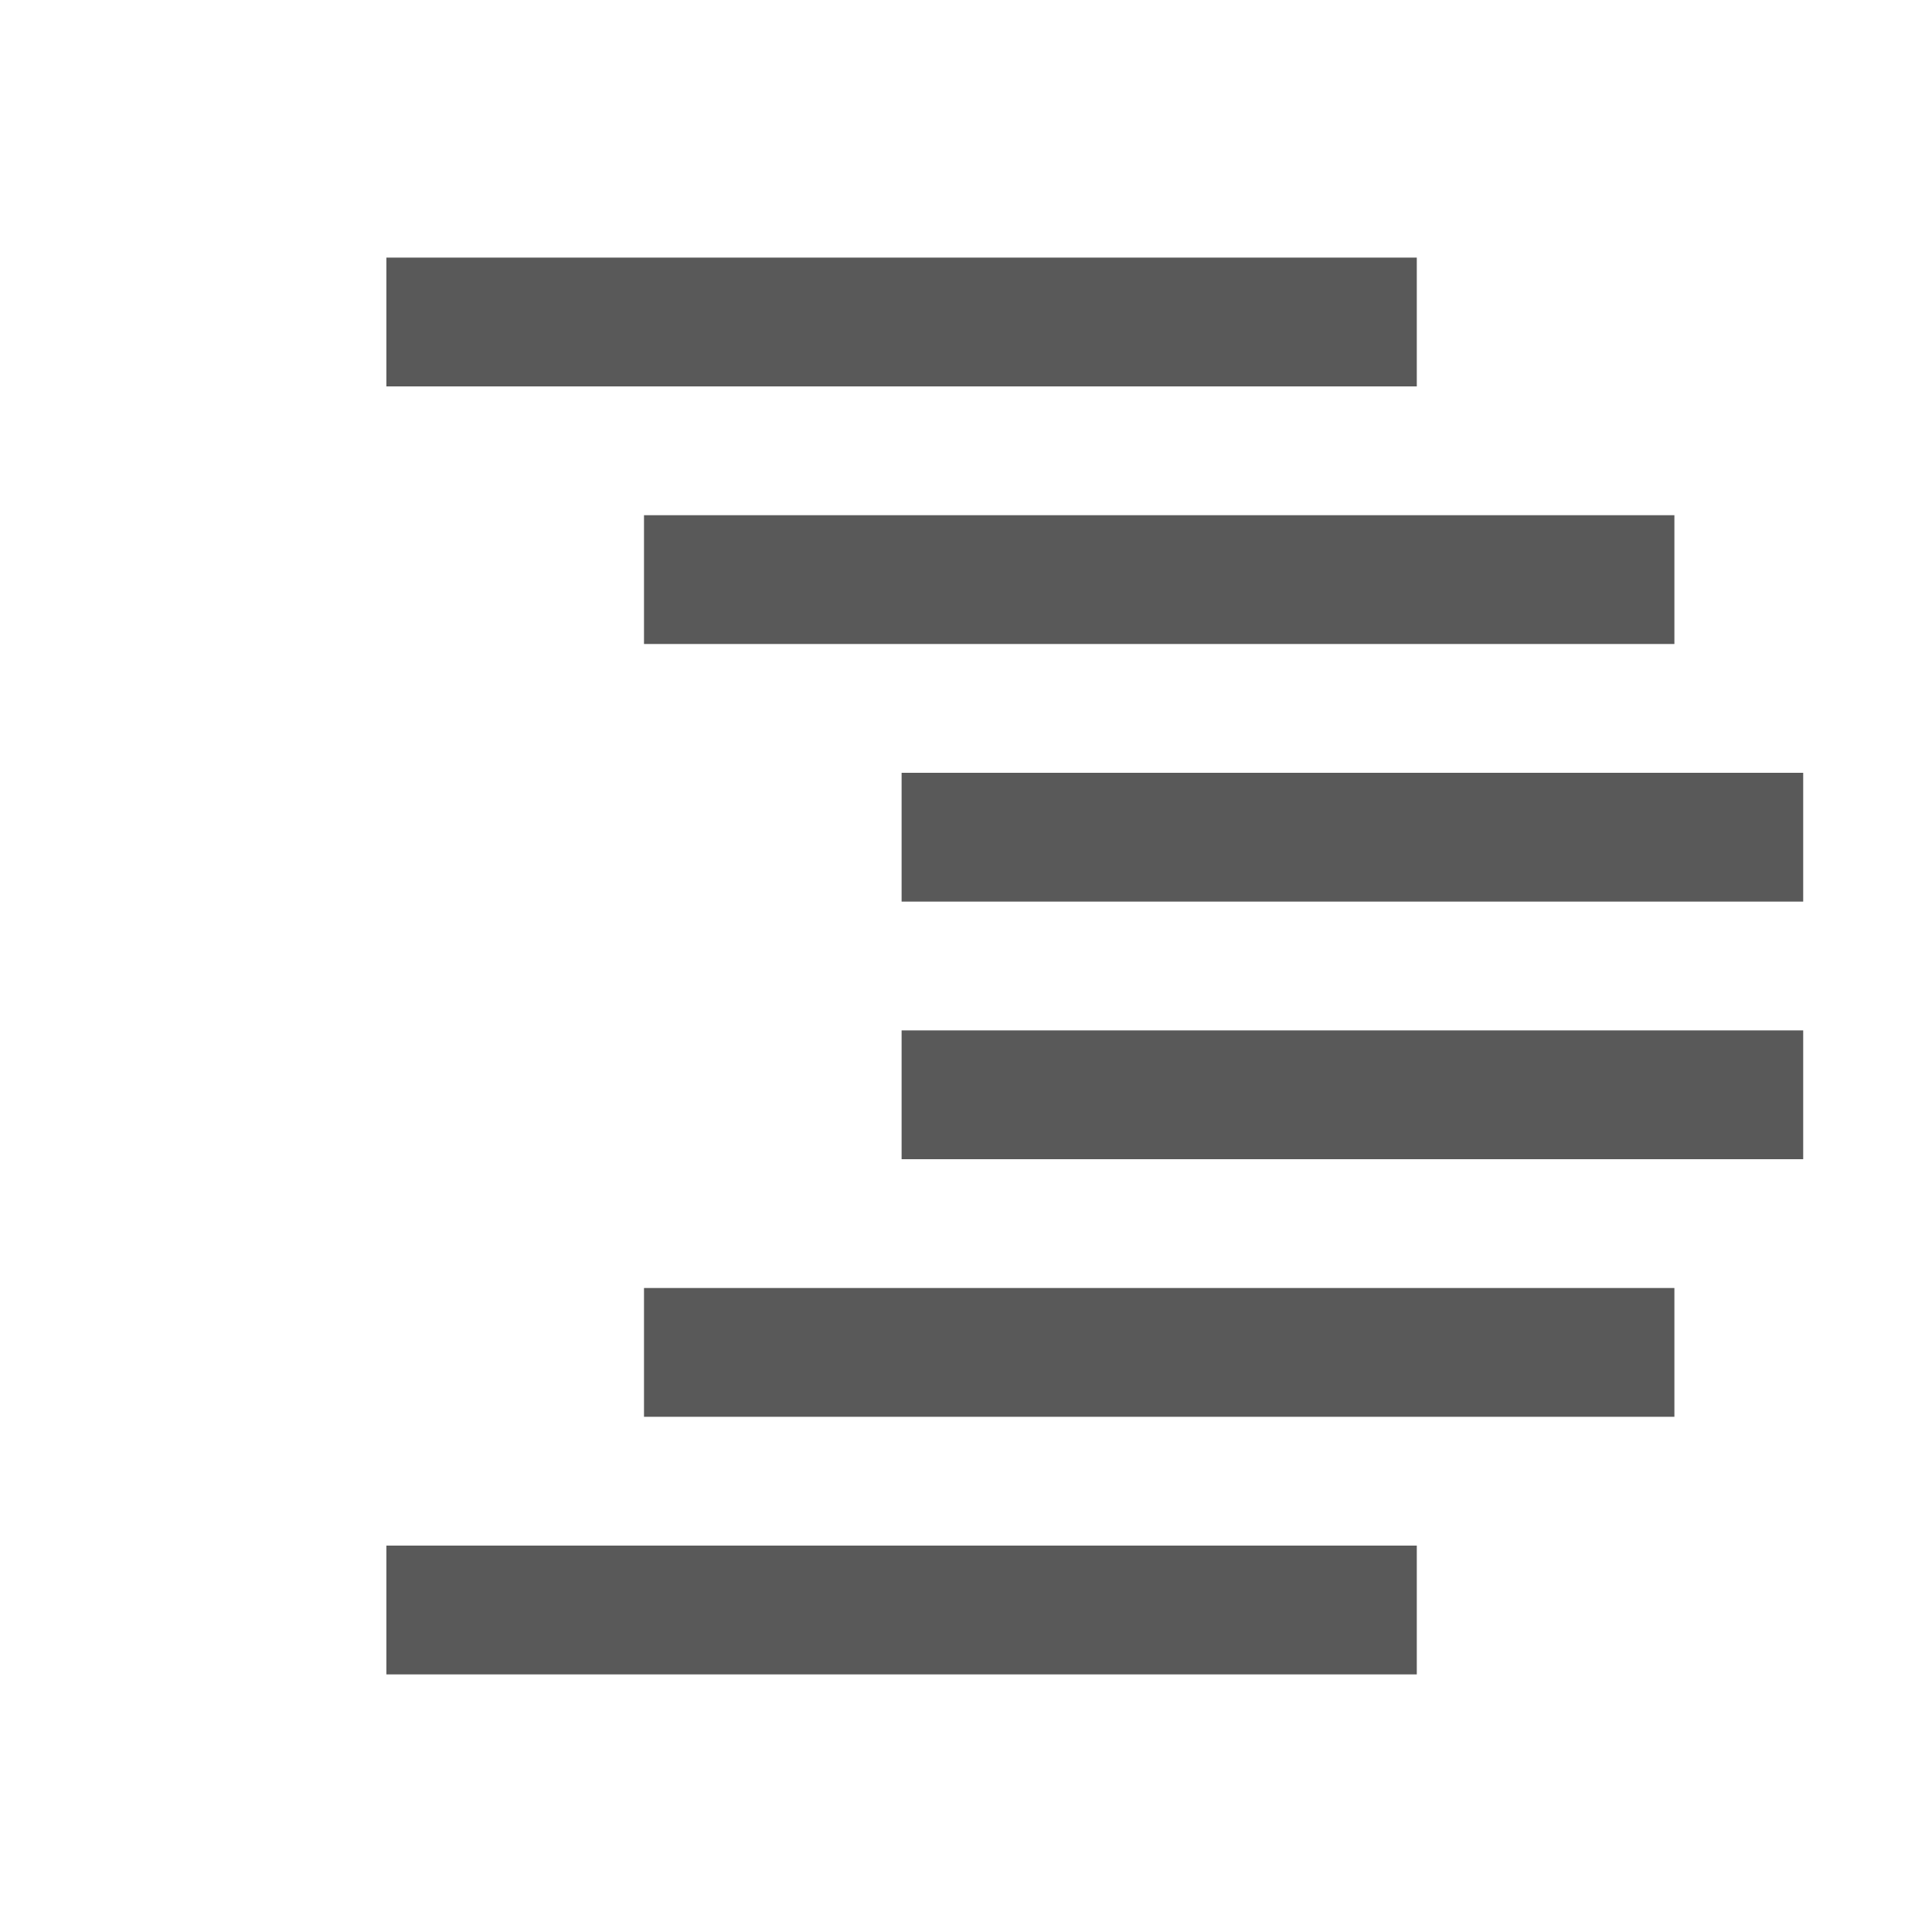
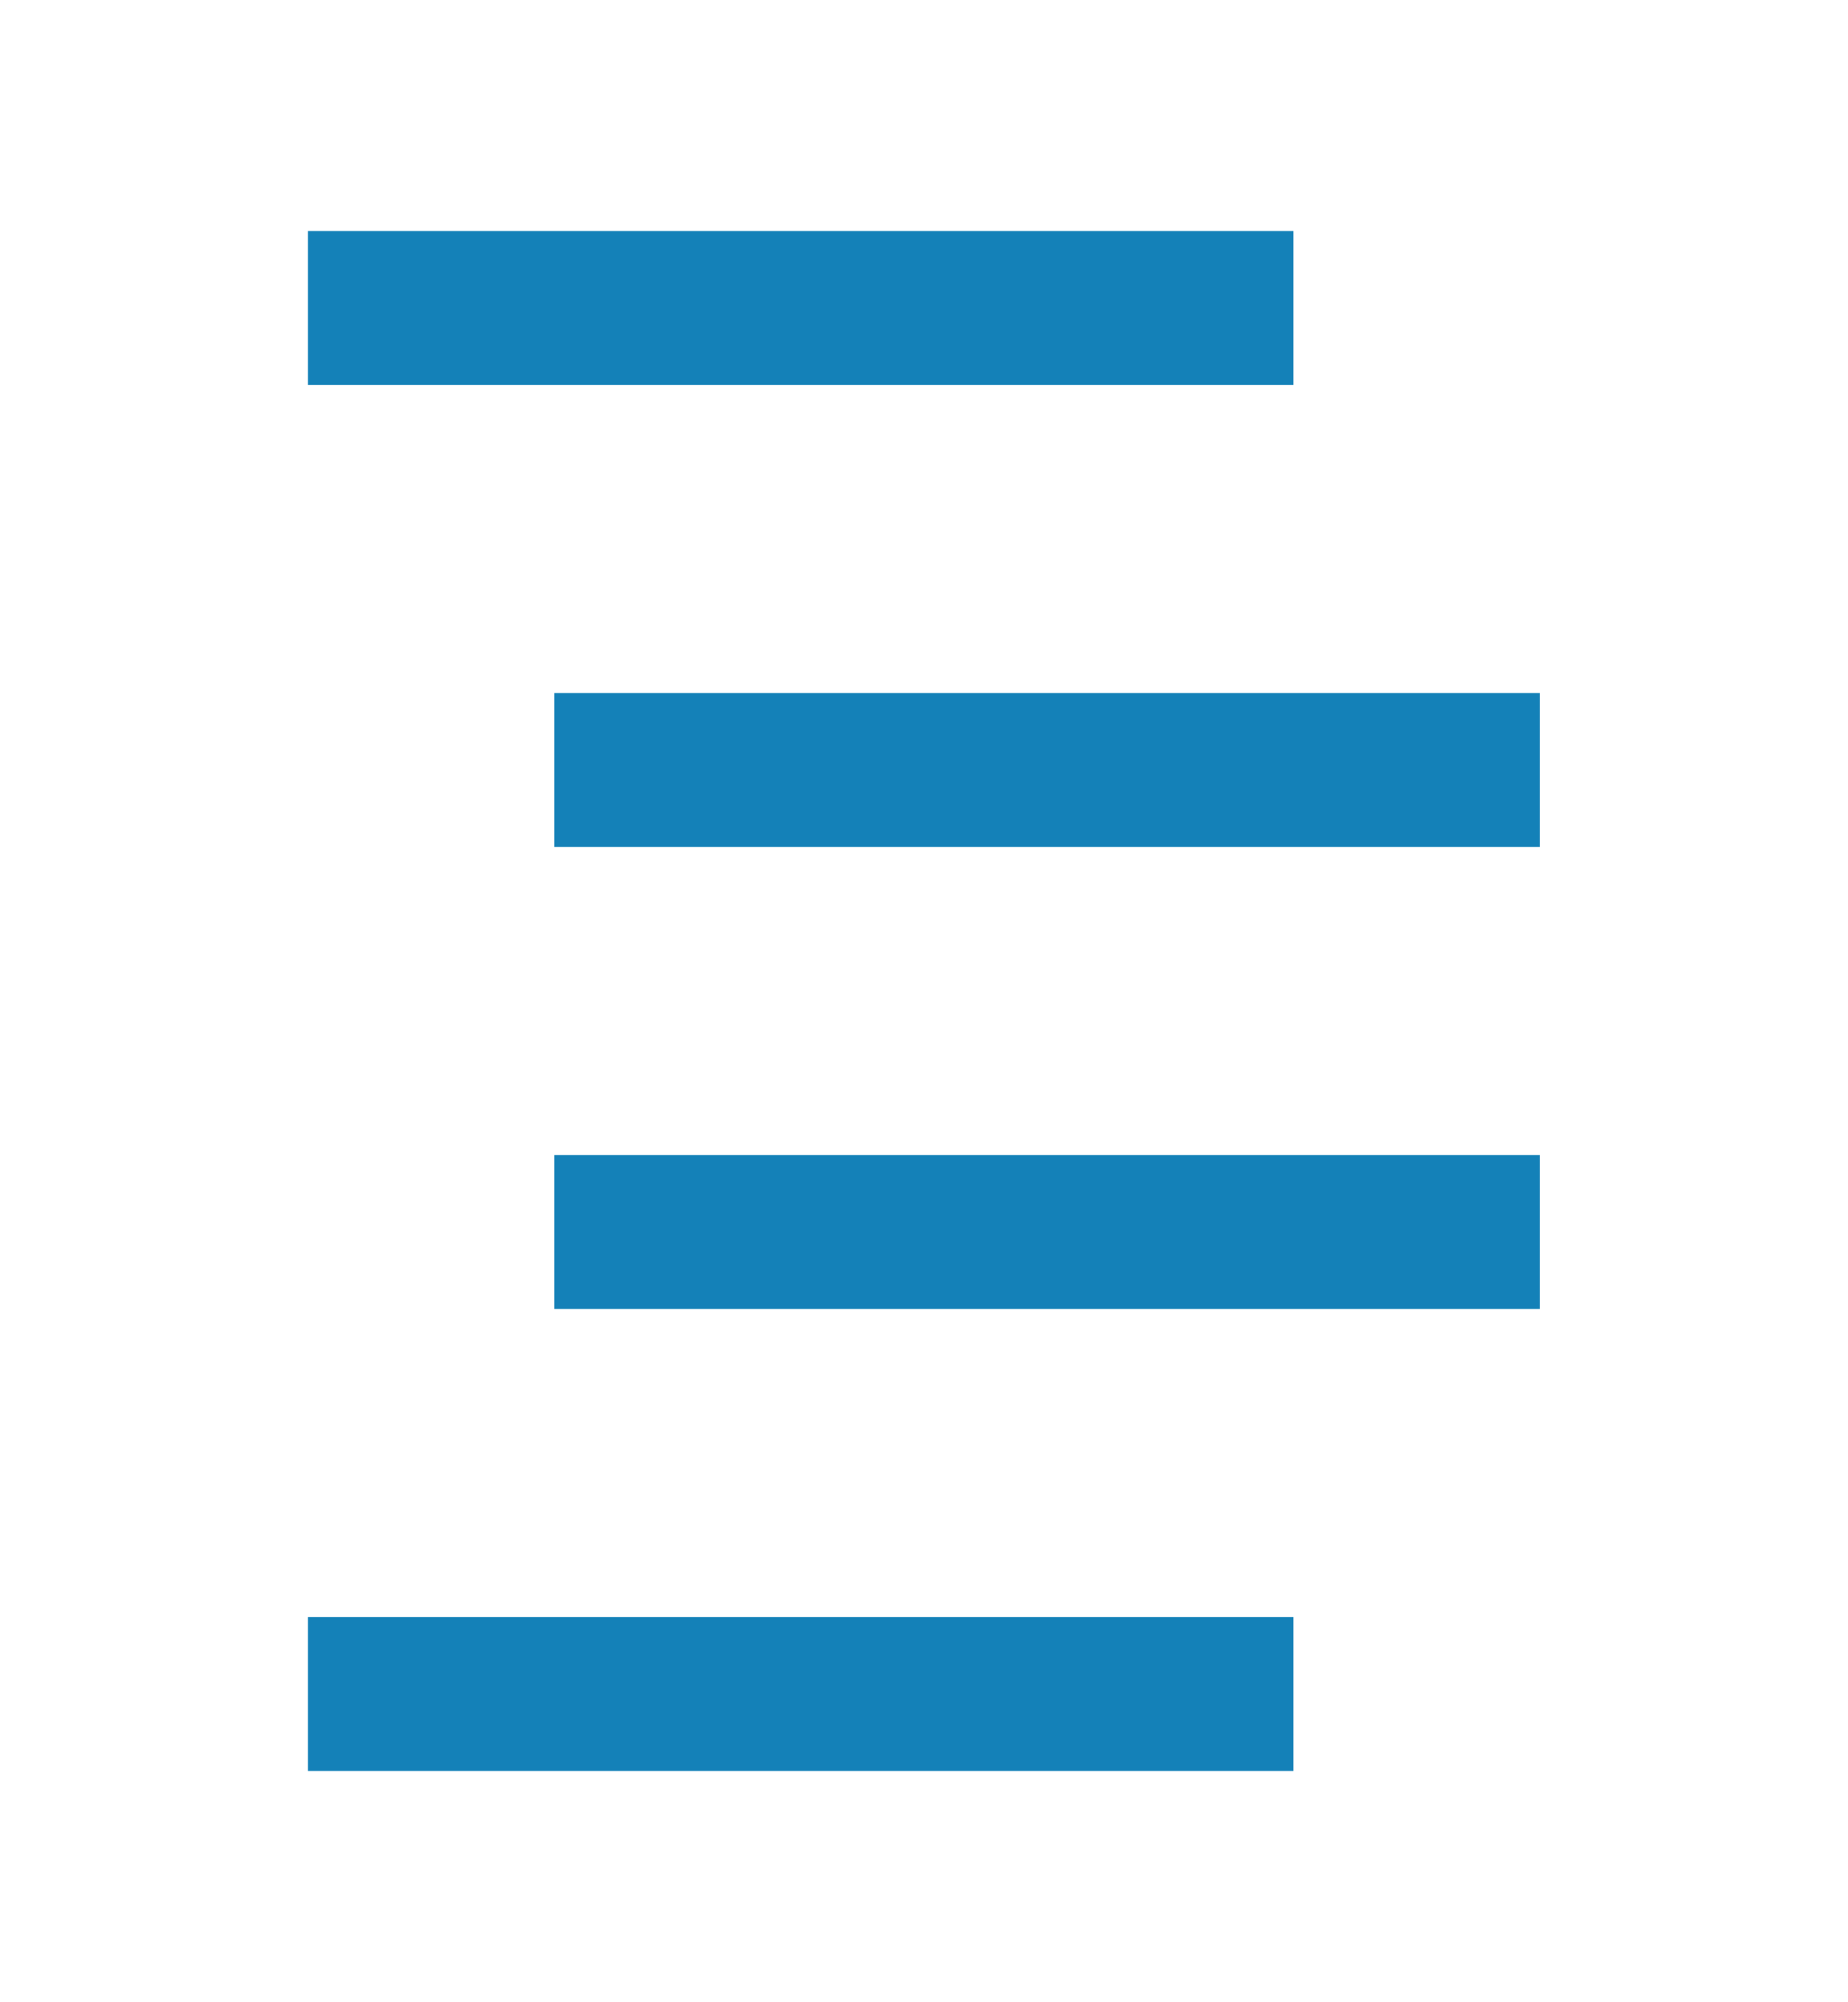
- <svg xmlns="http://www.w3.org/2000/svg" width="15" height="15" viewBox="-1 0 15 15" fill="none">
-   <path fill-rule="evenodd" clip-rule="evenodd" d="M10 3H2V2H10V3ZM4 5H12V4H4V5ZM4 11H12V10H4V11ZM13 7H6V6H13V7ZM2 12V13H10V12H2ZM6 9H13V8H6V9Z" fill="#595959" />
+ <svg xmlns="http://www.w3.org/2000/svg" width="12" height="13" viewBox="0 0 12 13" fill="none">
+   <path d="M8.4 2.5H2V1.5H8.4V2.5Z" fill="#1481B8" />
+   <path d="M3.6 5.5H10V4.5H3.6V5.5Z" fill="#1481B8" />
+   <path d="M3.6 8.5H10V7.5H3.6V8.5Z" fill="#1481B8" />
+   <path d="M2 10.5V11.5H8.4V10.5H2Z" fill="#1481B8" />
</svg>
